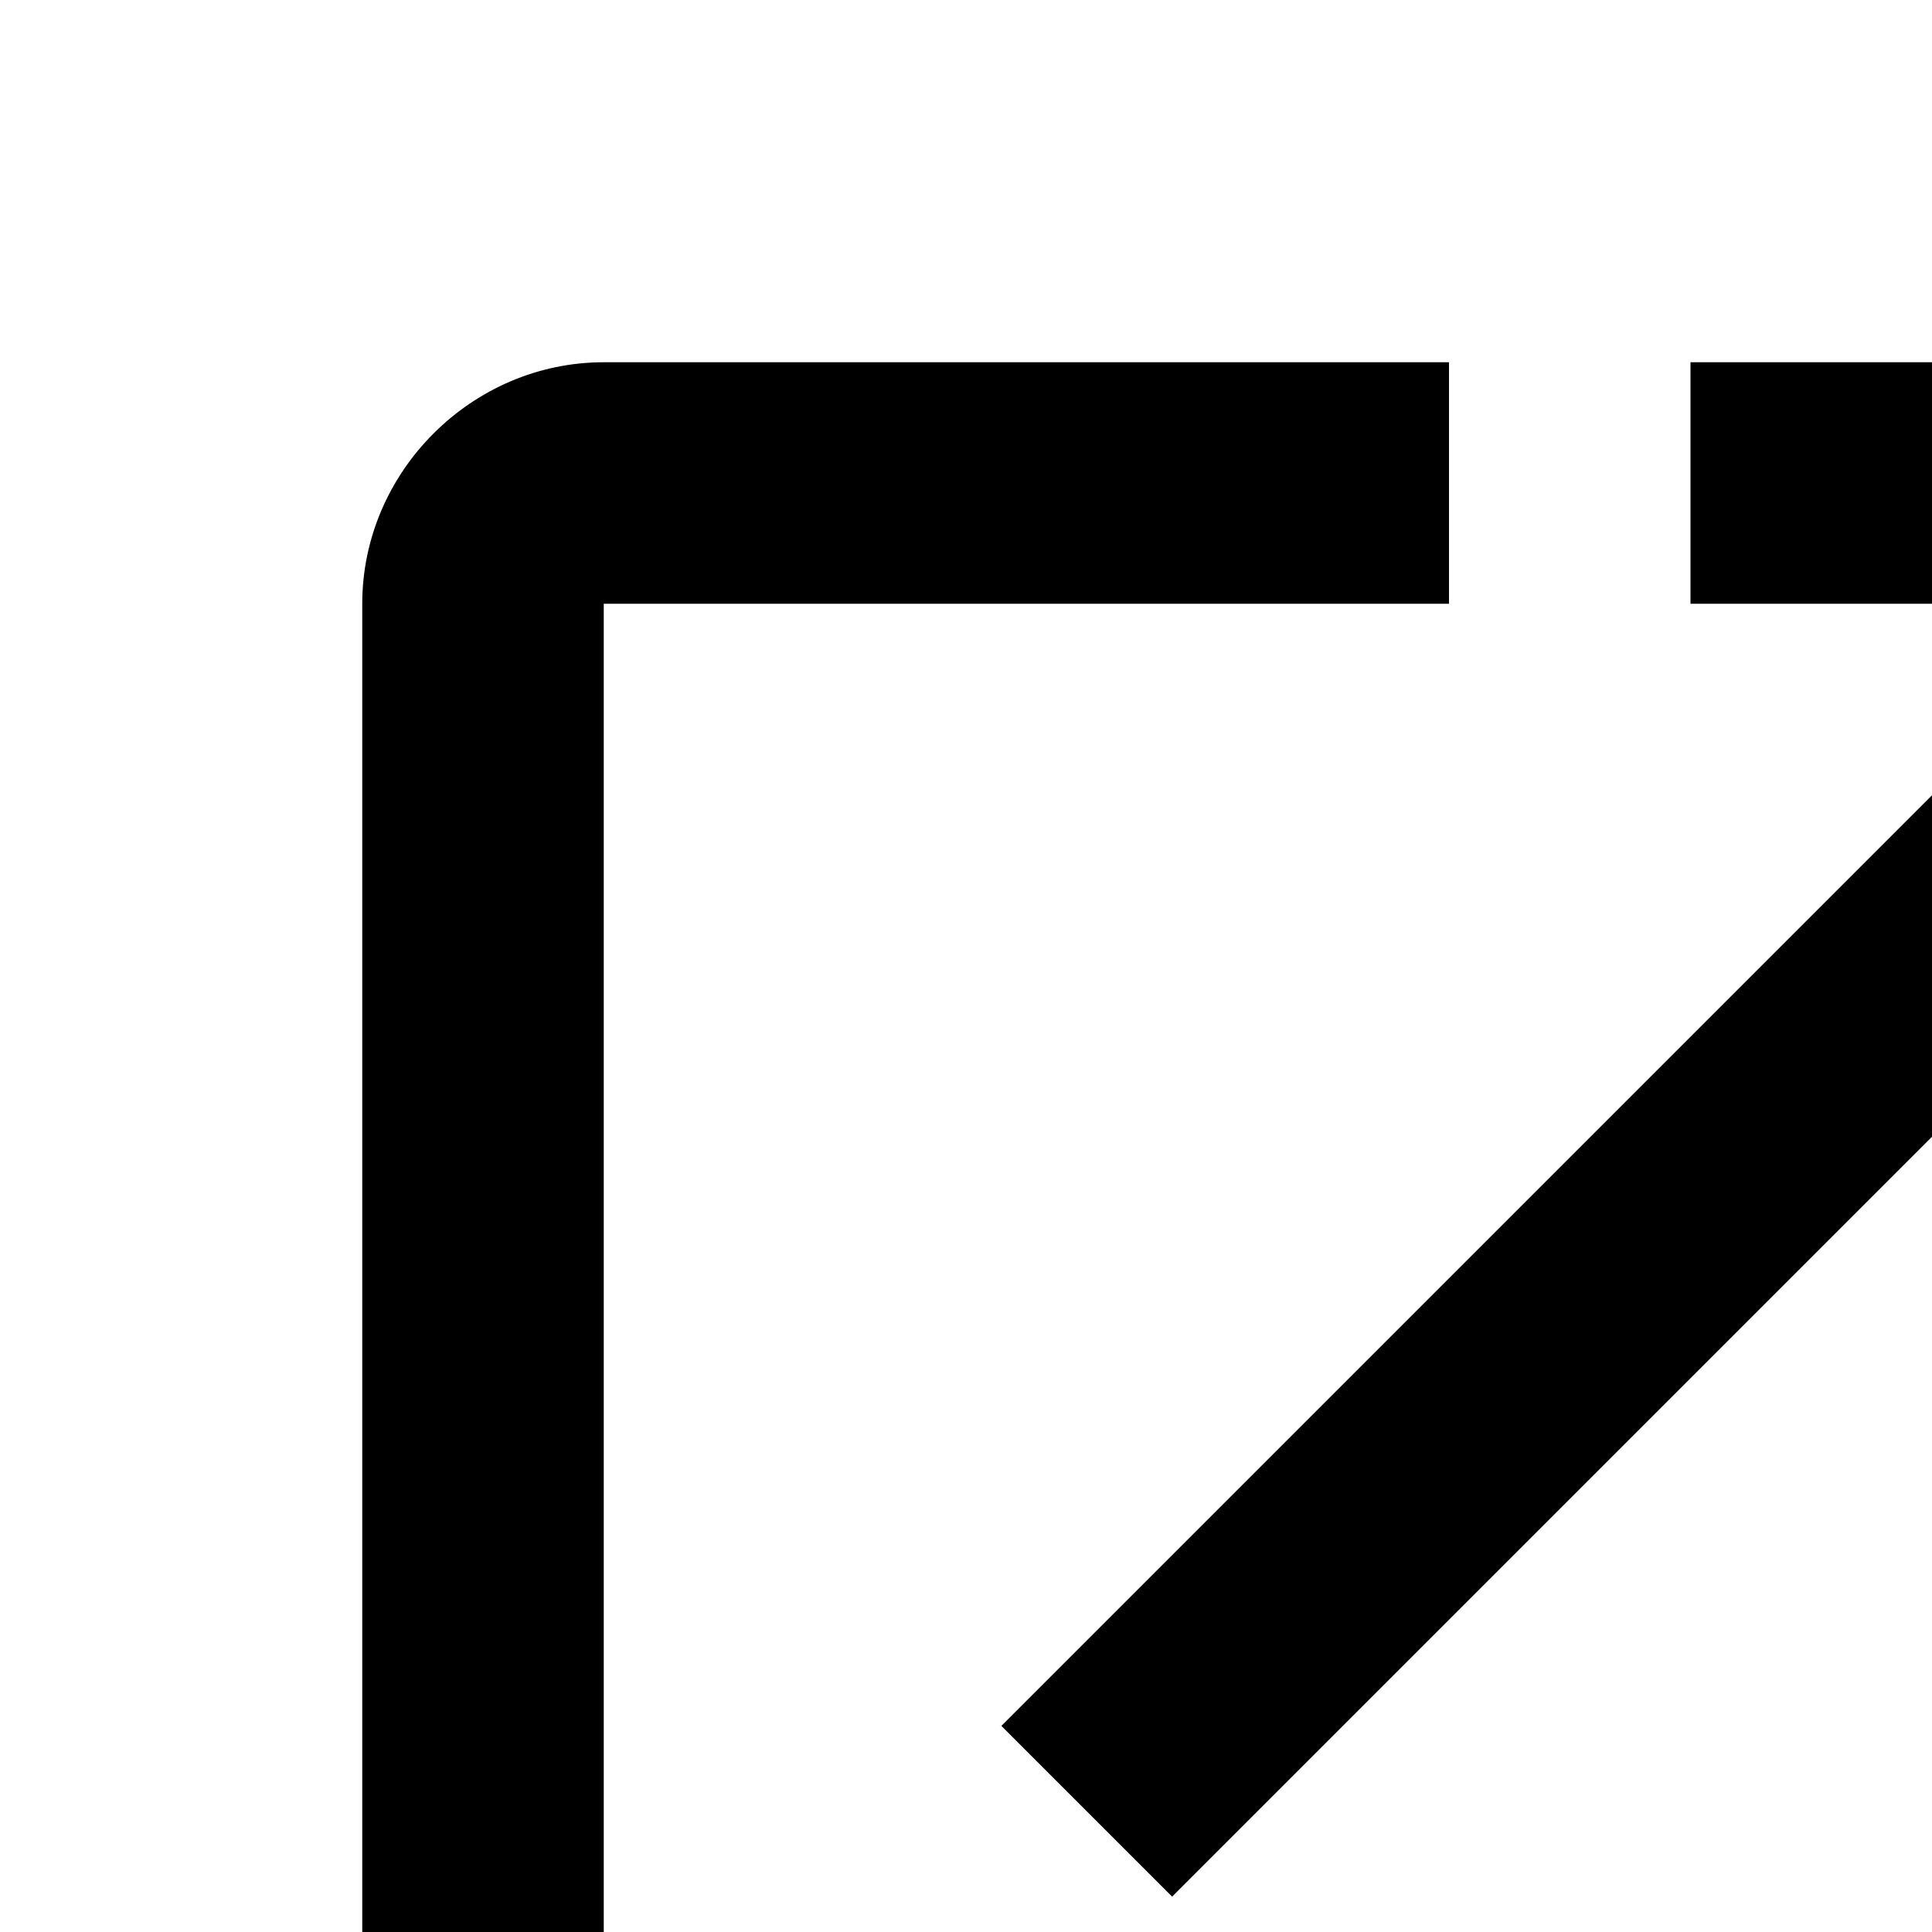
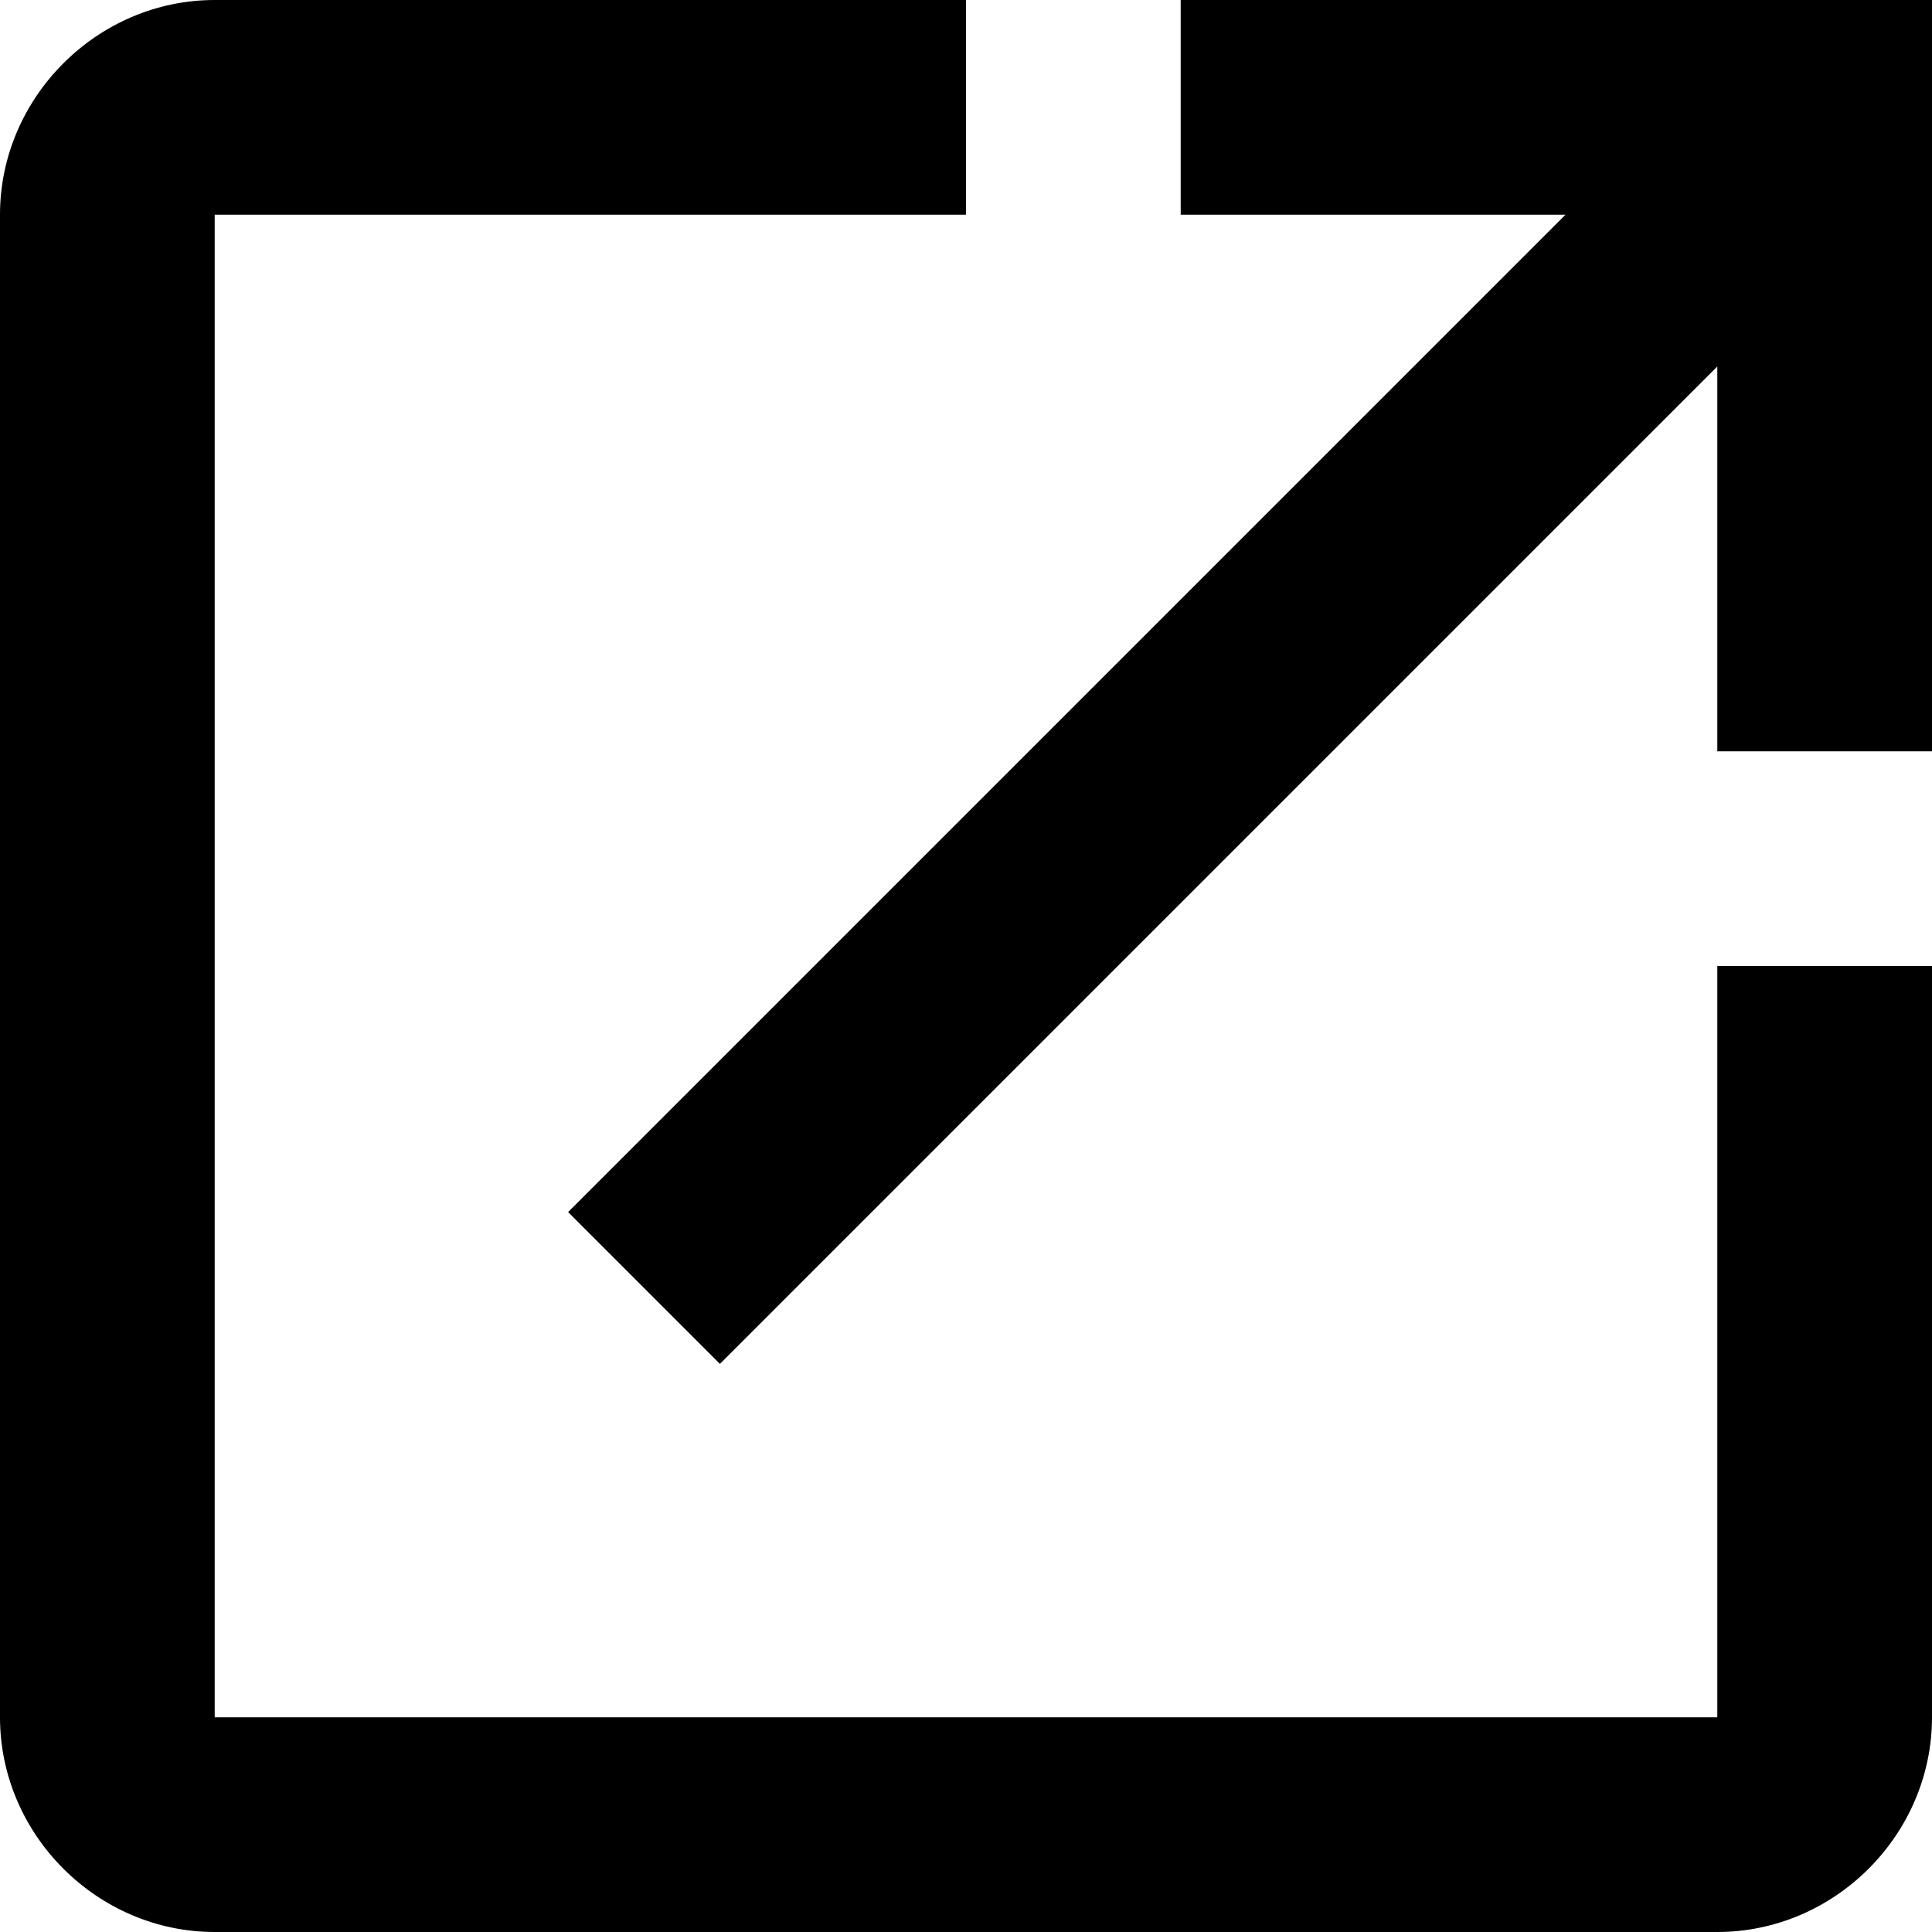
<svg xmlns="http://www.w3.org/2000/svg" width="16" height="16" viewBox="0 0 16 16">
-   <path d="M5 3c-1.093 0-2 .907-2 2v14c0 1.093.907 2 2 2h14c1.093 0 2-.907 2-2v-7h-2v7H5V5h7V3H5zm9 0v2h3.586l-9.293 9.293 1.414 1.414L19 6.414V10h2V3h-7z" />
+   <path d="M1.778 0C.806 0 0 .806 0 1.778v12.444C0 15.194.806 16 1.778 16h12.444c.972 0 1.778-.806 1.778-1.778V8h-1.778v6.222H1.778V1.778H8V0H1.778zm8 0v1.778h3.187l-8.26 8.26 1.257 1.257 8.26-8.26v3.187H16V0H9.778z" fill="#000" fill-rule="nonzero" />
</svg>
